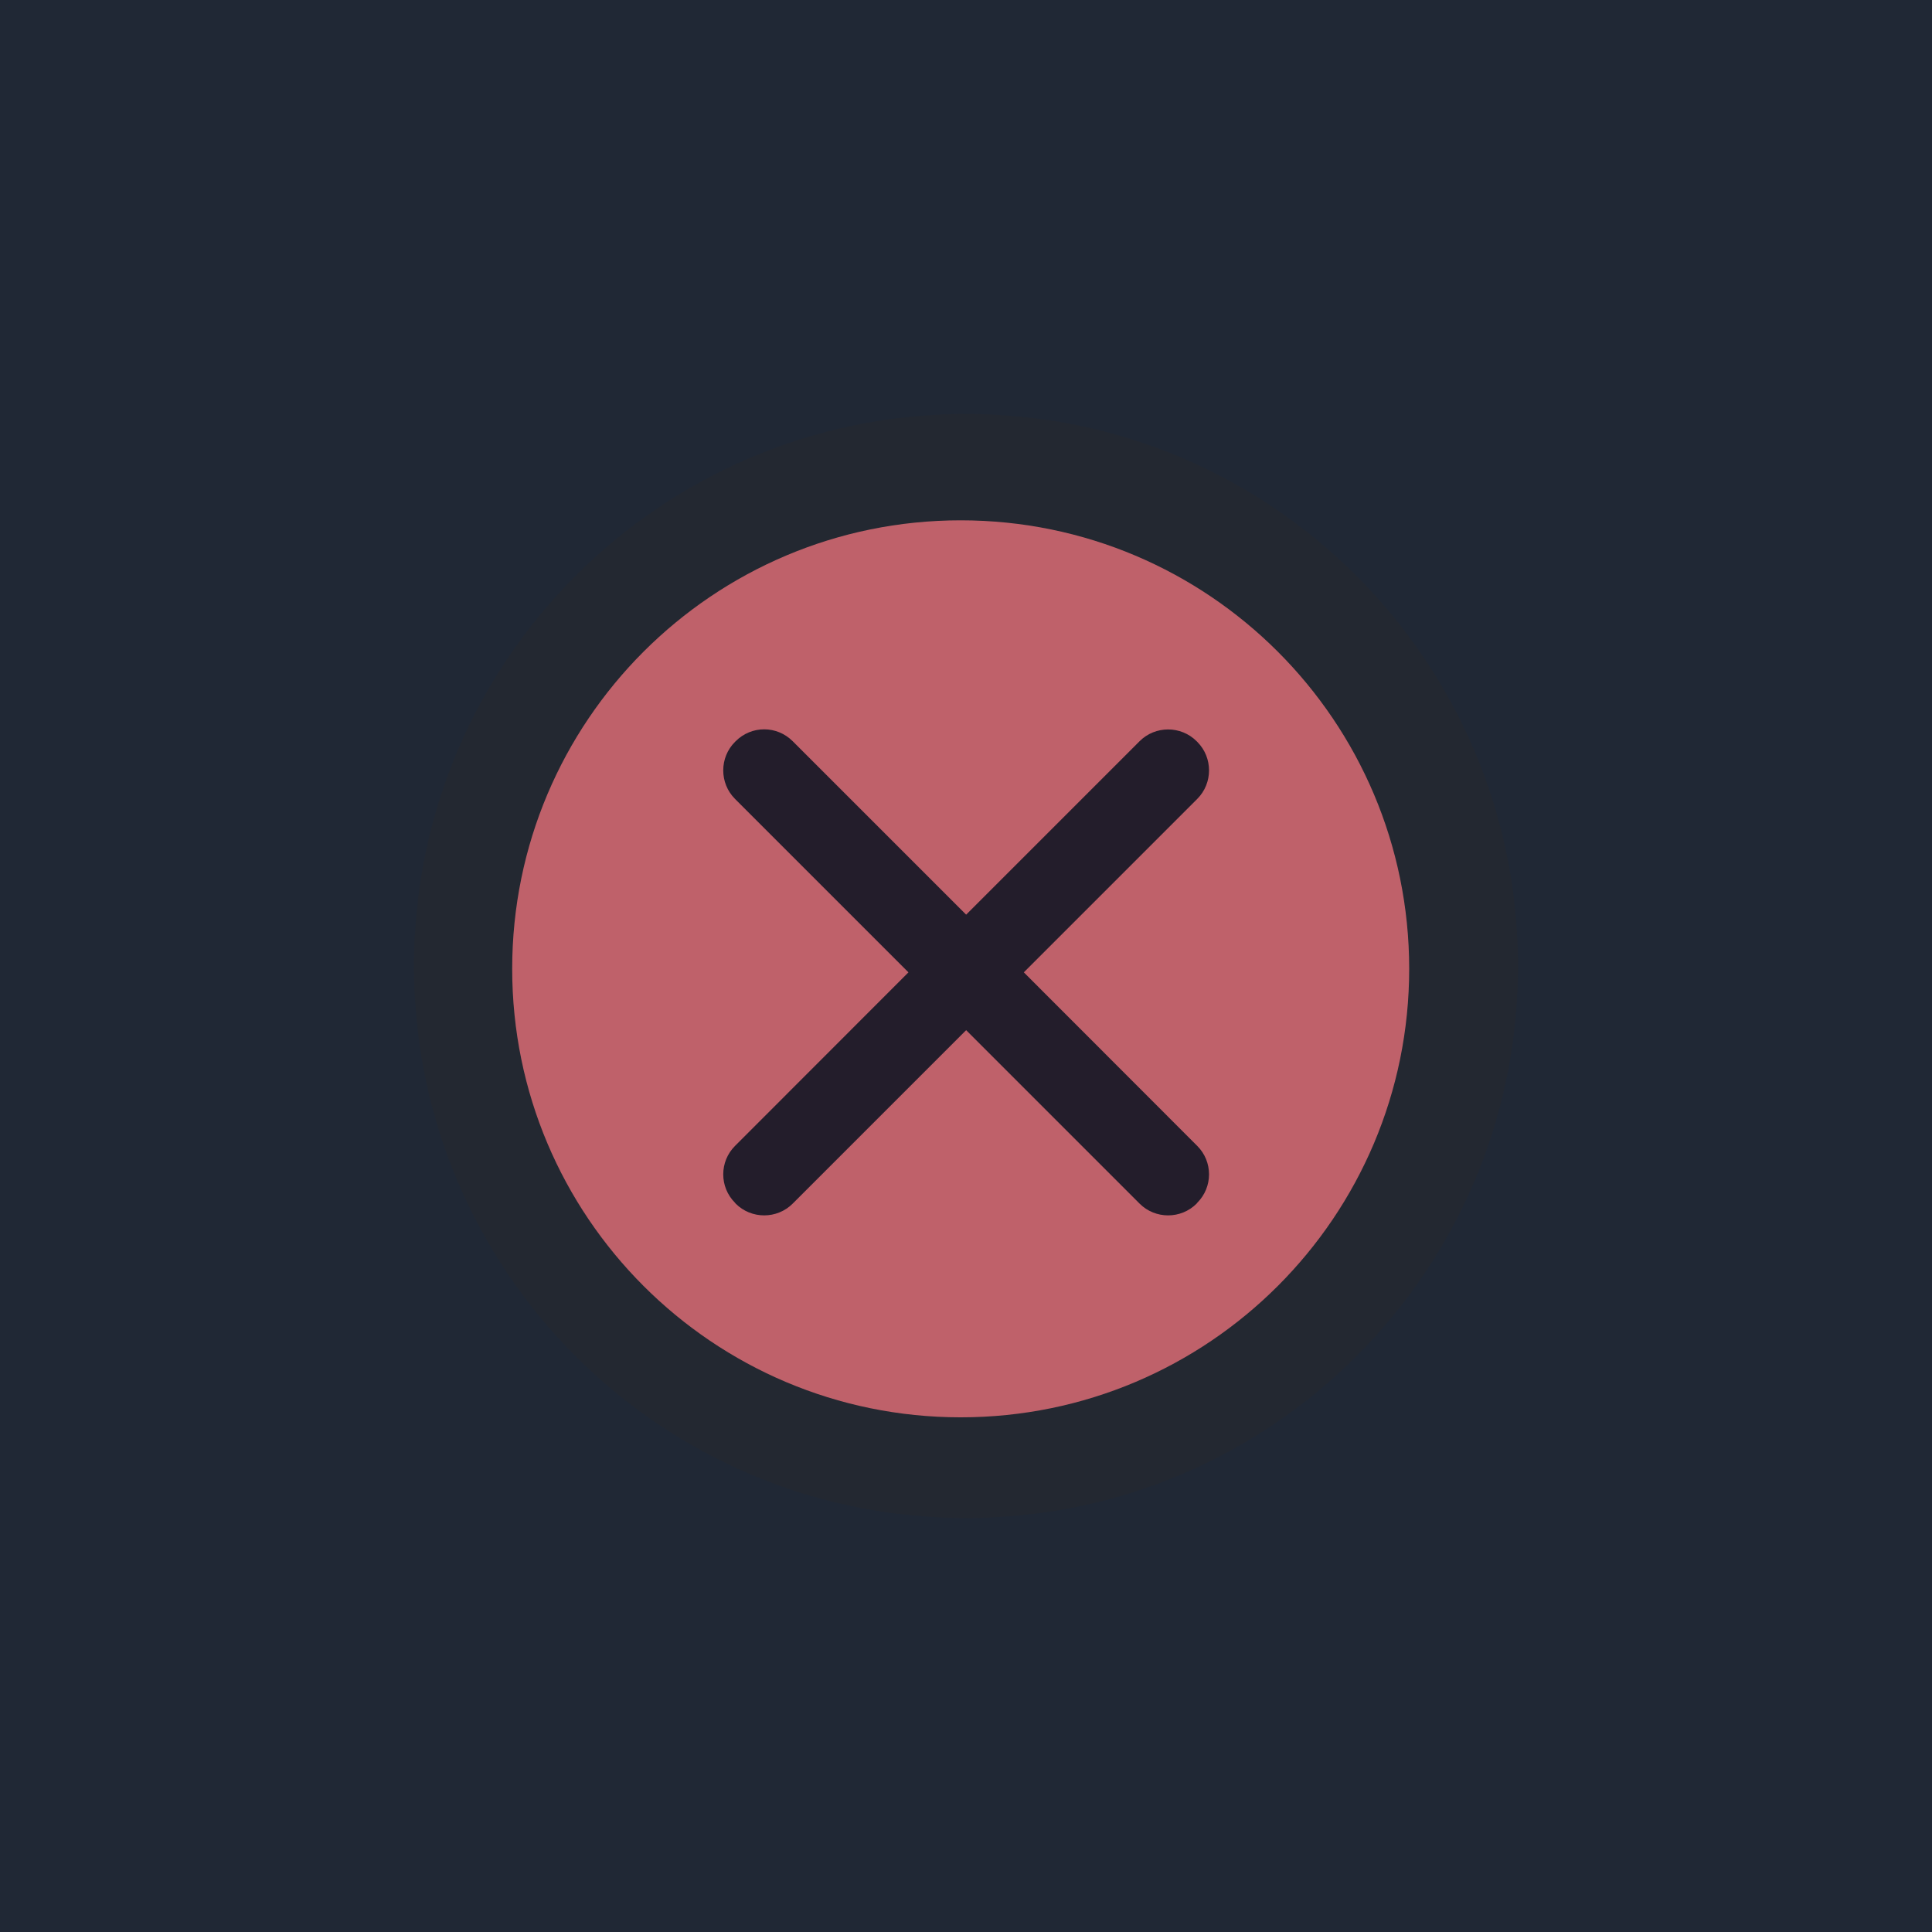
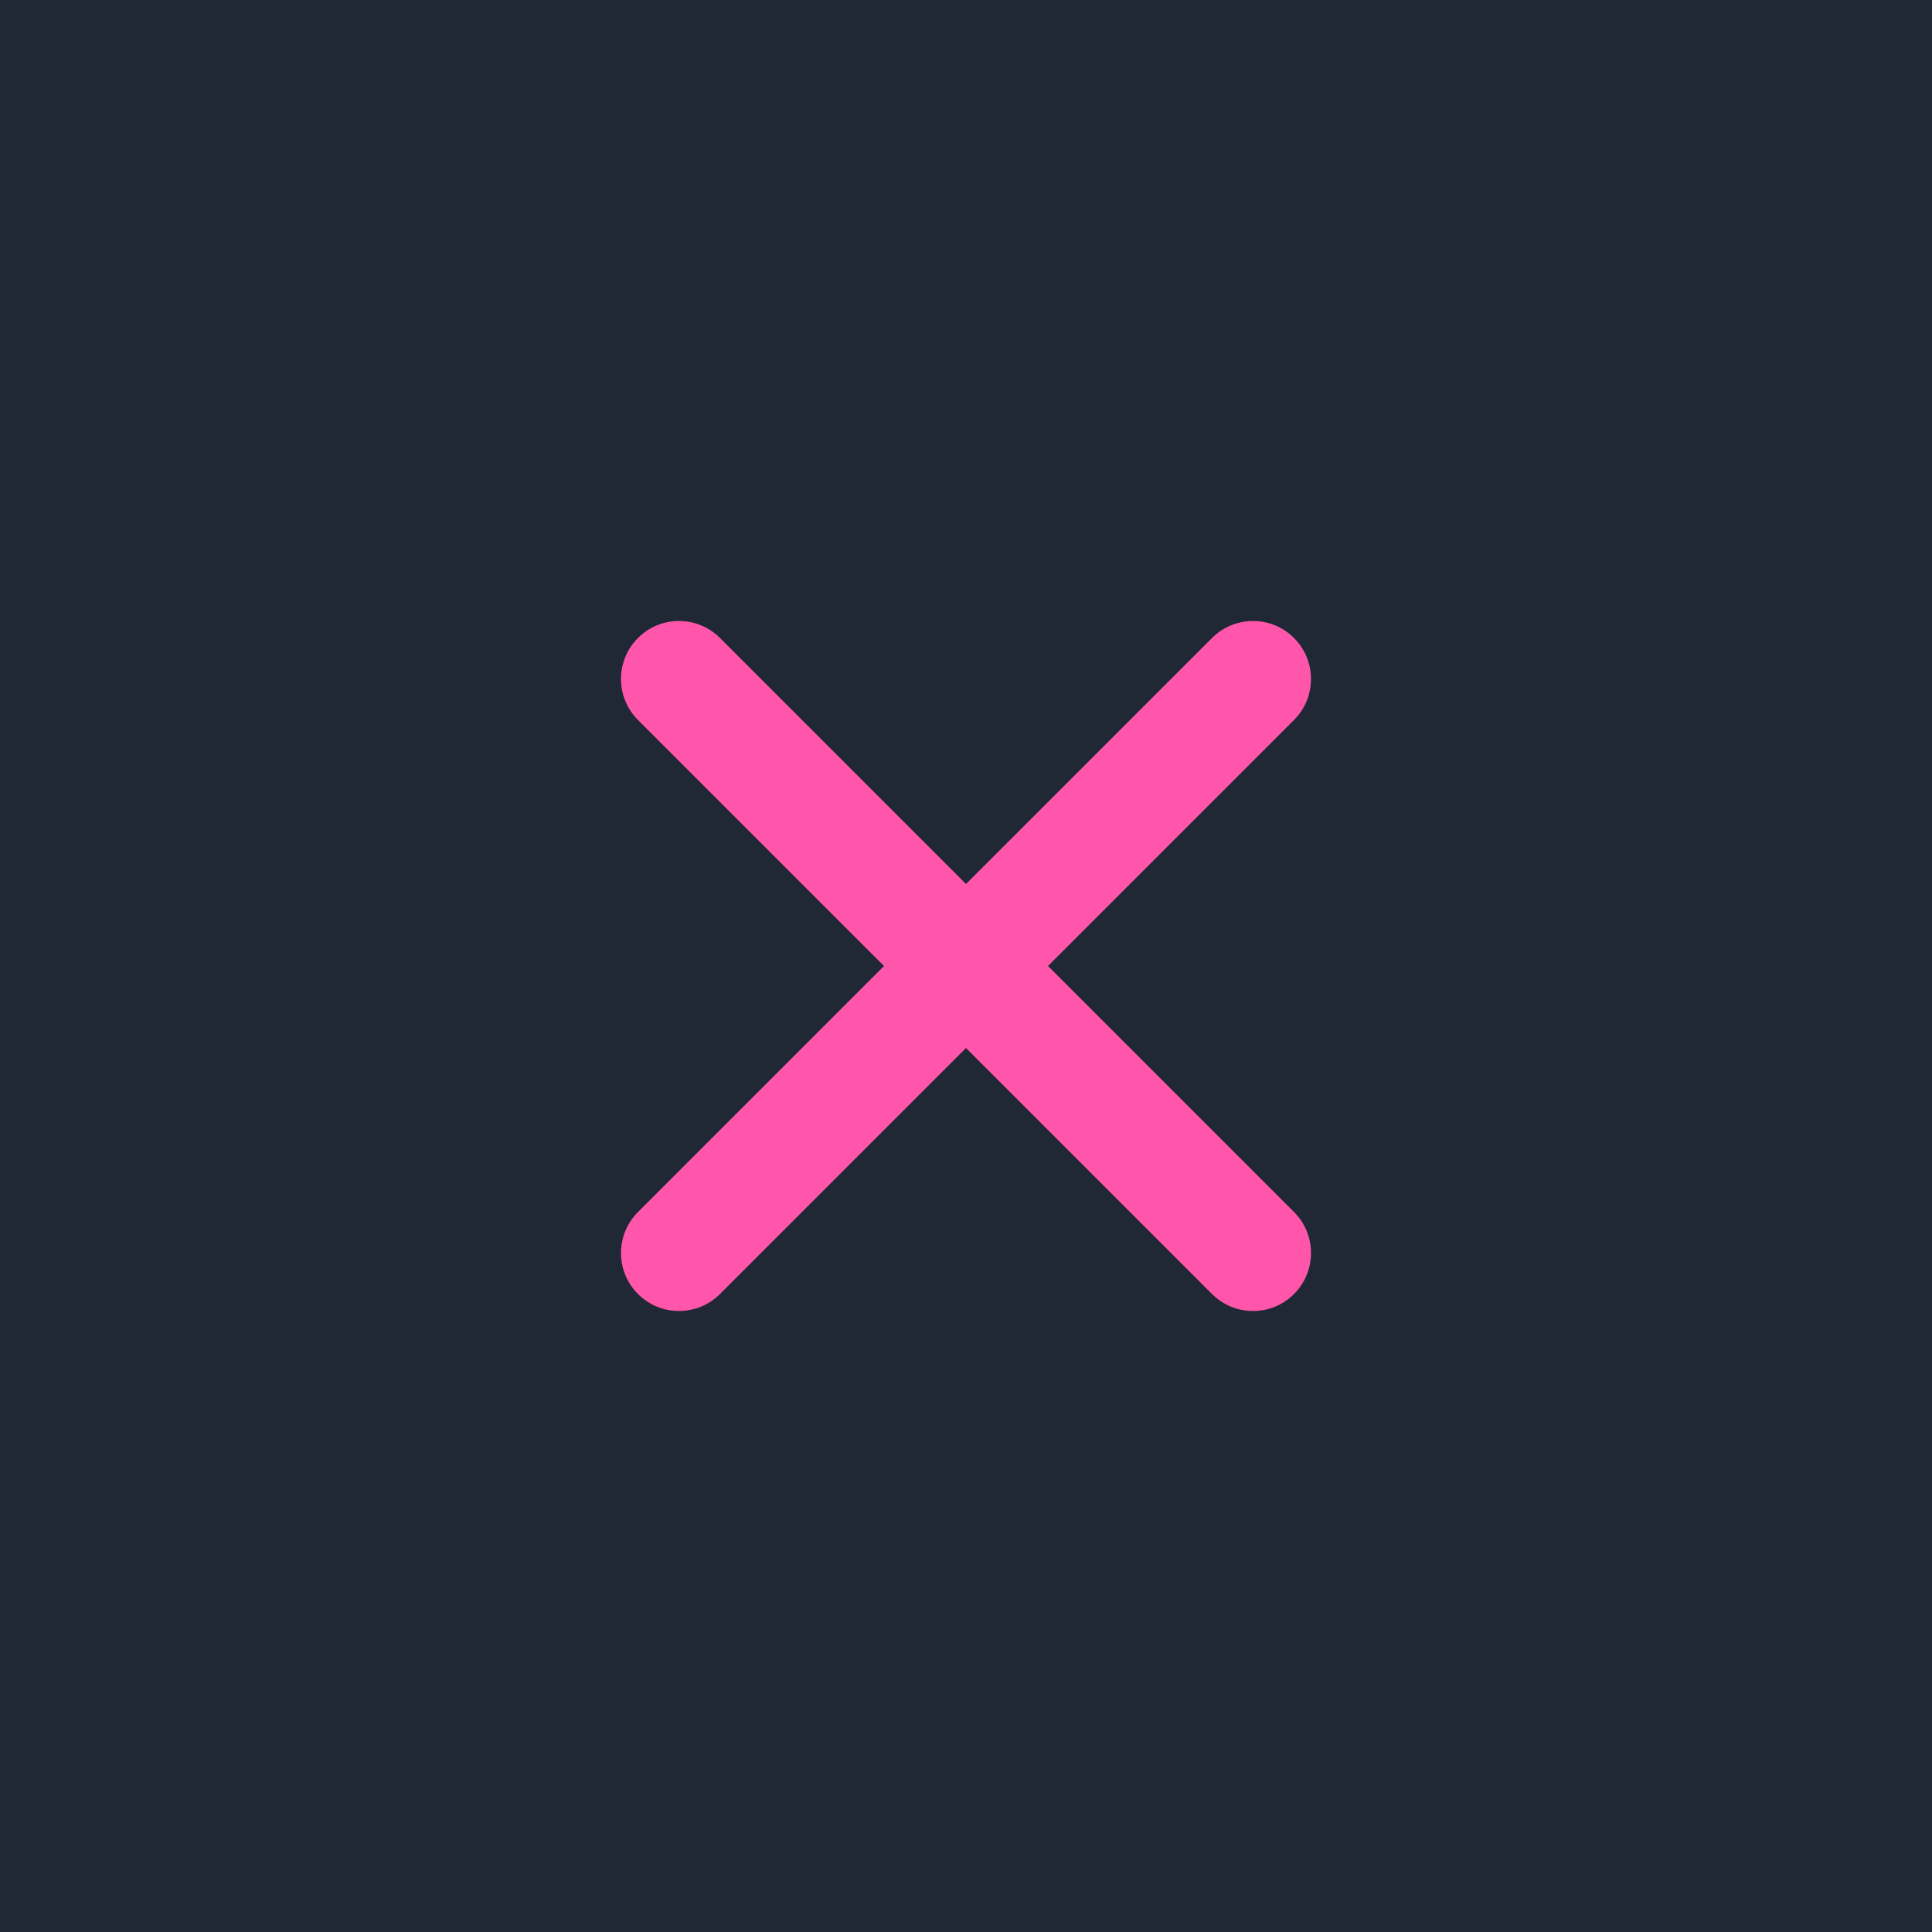
<svg xmlns="http://www.w3.org/2000/svg" width="28" height="28" viewBox="0 0 28 28" id="svg4142" version="1.1">
  <defs id="defs4144" />
  <g id="layer1" transform="translate(0,-1024.362)">
-     <path style="opacity:1;fill:#202835;fill-opacity:1;fill-rule:evenodd;stroke:none;stroke-width:2.745;stroke-linecap:butt;stroke-linejoin:miter;stroke-miterlimit:4;stroke-dasharray:none;stroke-dashoffset:478.437;stroke-opacity:1" d="m 0,1020.362 v 32 h 28 v -32 z" id="rect4741" />
-     <rect style="opacity:1;fill:#ffffff;fill-opacity:0.07;fill-rule:evenodd;stroke:none;stroke-width:2.745;stroke-linecap:butt;stroke-linejoin:miter;stroke-miterlimit:4;stroke-dasharray:none;stroke-dashoffset:478.437;stroke-opacity:1" id="rect4142" width="28" height="1" x="0" y="1020.362" />
-     <path id="path4094" style="fill:#232831;fill-opacity:1;fill-rule:evenodd;stroke:none;stroke-width:0.014" d="m 14,1046.362 c 4.418,0 8,-3.582 8,-8 0,-4.418 -3.582,-8 -8,-8 -4.418,0 -8,3.582 -8,8 0,4.418 3.582,8 8,8" />
-     <path id="path4096" style="fill:#bf616a;fill-opacity:1;fill-rule:evenodd;stroke:none;stroke-width:0.013" d="m 13.923,1044.903 c 3.59,0 6.5,-2.91 6.5,-6.5 0,-3.59 -2.91,-6.5 -6.5,-6.5 -3.59,0 -6.5,2.91 -6.5,6.5 0,3.59 2.91,6.5 6.5,6.5" />
-     <path id="path4098" d="m 11.075,1034.932 c -0.15,0 -0.299,0.058 -0.413,0.172 l -0.01,0.01 c -0.227,0.227 -0.227,0.599 0,0.826 l 2.514,2.514 -2.514,2.516 c -0.227,0.227 -0.227,0.596 0,0.823 l 0.01,0.013 c 0.227,0.227 0.599,0.227 0.826,0 l 2.514,-2.514 2.514,2.514 c 0.227,0.227 0.599,0.227 0.826,0 l 0.01,-0.013 c 0.227,-0.227 0.227,-0.596 0,-0.823 l -2.514,-2.516 2.514,-2.514 c 0.227,-0.227 0.227,-0.599 0,-0.826 l -0.01,-0.01 c -0.227,-0.227 -0.599,-0.227 -0.826,0 l -2.514,2.514 -2.514,-2.514 c -0.114,-0.114 -0.263,-0.172 -0.413,-0.172 z" style="fill:#231d2b;fill-opacity:1;fill-rule:evenodd;stroke:none;stroke-width:0.014" />
+     <rect style="opacity:1;fill:#202835;fill-opacity:1;fill-rule:evenodd;stroke:none;stroke-width:2.658;stroke-linecap:butt;stroke-linejoin:miter;stroke-miterlimit:4;stroke-dasharray:none;stroke-dashoffset:478.437;stroke-opacity:1" id="rect4741" width="28" height="30" x="0" y="1022.362" />
+     <circle style="fill:#eceff1;fill-opacity:0.1;stroke:none;stroke-width:0.5;stroke-linejoin:miter;stroke-miterlimit:4;stroke-dasharray:none;stroke-opacity:1" id="path2994" cx="1038.059" cy="13.018" r="12" transform="rotate(90)" />
+     <rect style="opacity:1;fill:#ffffff;fill-opacity:0.07;fill-rule:evenodd;stroke:none;stroke-width:2.745;stroke-linecap:butt;stroke-linejoin:miter;stroke-miterlimit:4;stroke-dasharray:none;stroke-dashoffset:478.437;stroke-opacity:1" id="rect4139" width="28" height="1" x="0" y="1020.362" />
+     <g transform="matrix(0.04695227,0,0,0.04695232,8.999988,1033.362)" id="Close" style="fill:#bf616a;fill-opacity:1">
+       <path style="clip-rule:evenodd;fill:#ff56ac;fill-opacity:1;fill-rule:evenodd" d="M 131.804,106.491 207.74,30.555 c 6.99,-6.99 6.99,-18.323 0,-25.312 -6.99,-6.99 -18.322,-6.99 -25.312,0 L 106.491,81.18 30.554,5.242 c -6.99,-6.99 -18.322,-6.99 -25.312,0 -6.989,6.99 -6.989,18.323 0,25.312 L 81.179,106.49 5.242,182.427 c -6.989,6.99 -6.989,18.323 0,25.312 6.99,6.99 18.322,6.99 25.312,0 l 75.937,-75.937 75.937,75.937 c 6.989,6.99 18.322,6.99 25.312,0 6.99,-6.99 6.99,-18.322 0,-25.312 z" id="path914" />
+     </g>
  </g>
</svg>
